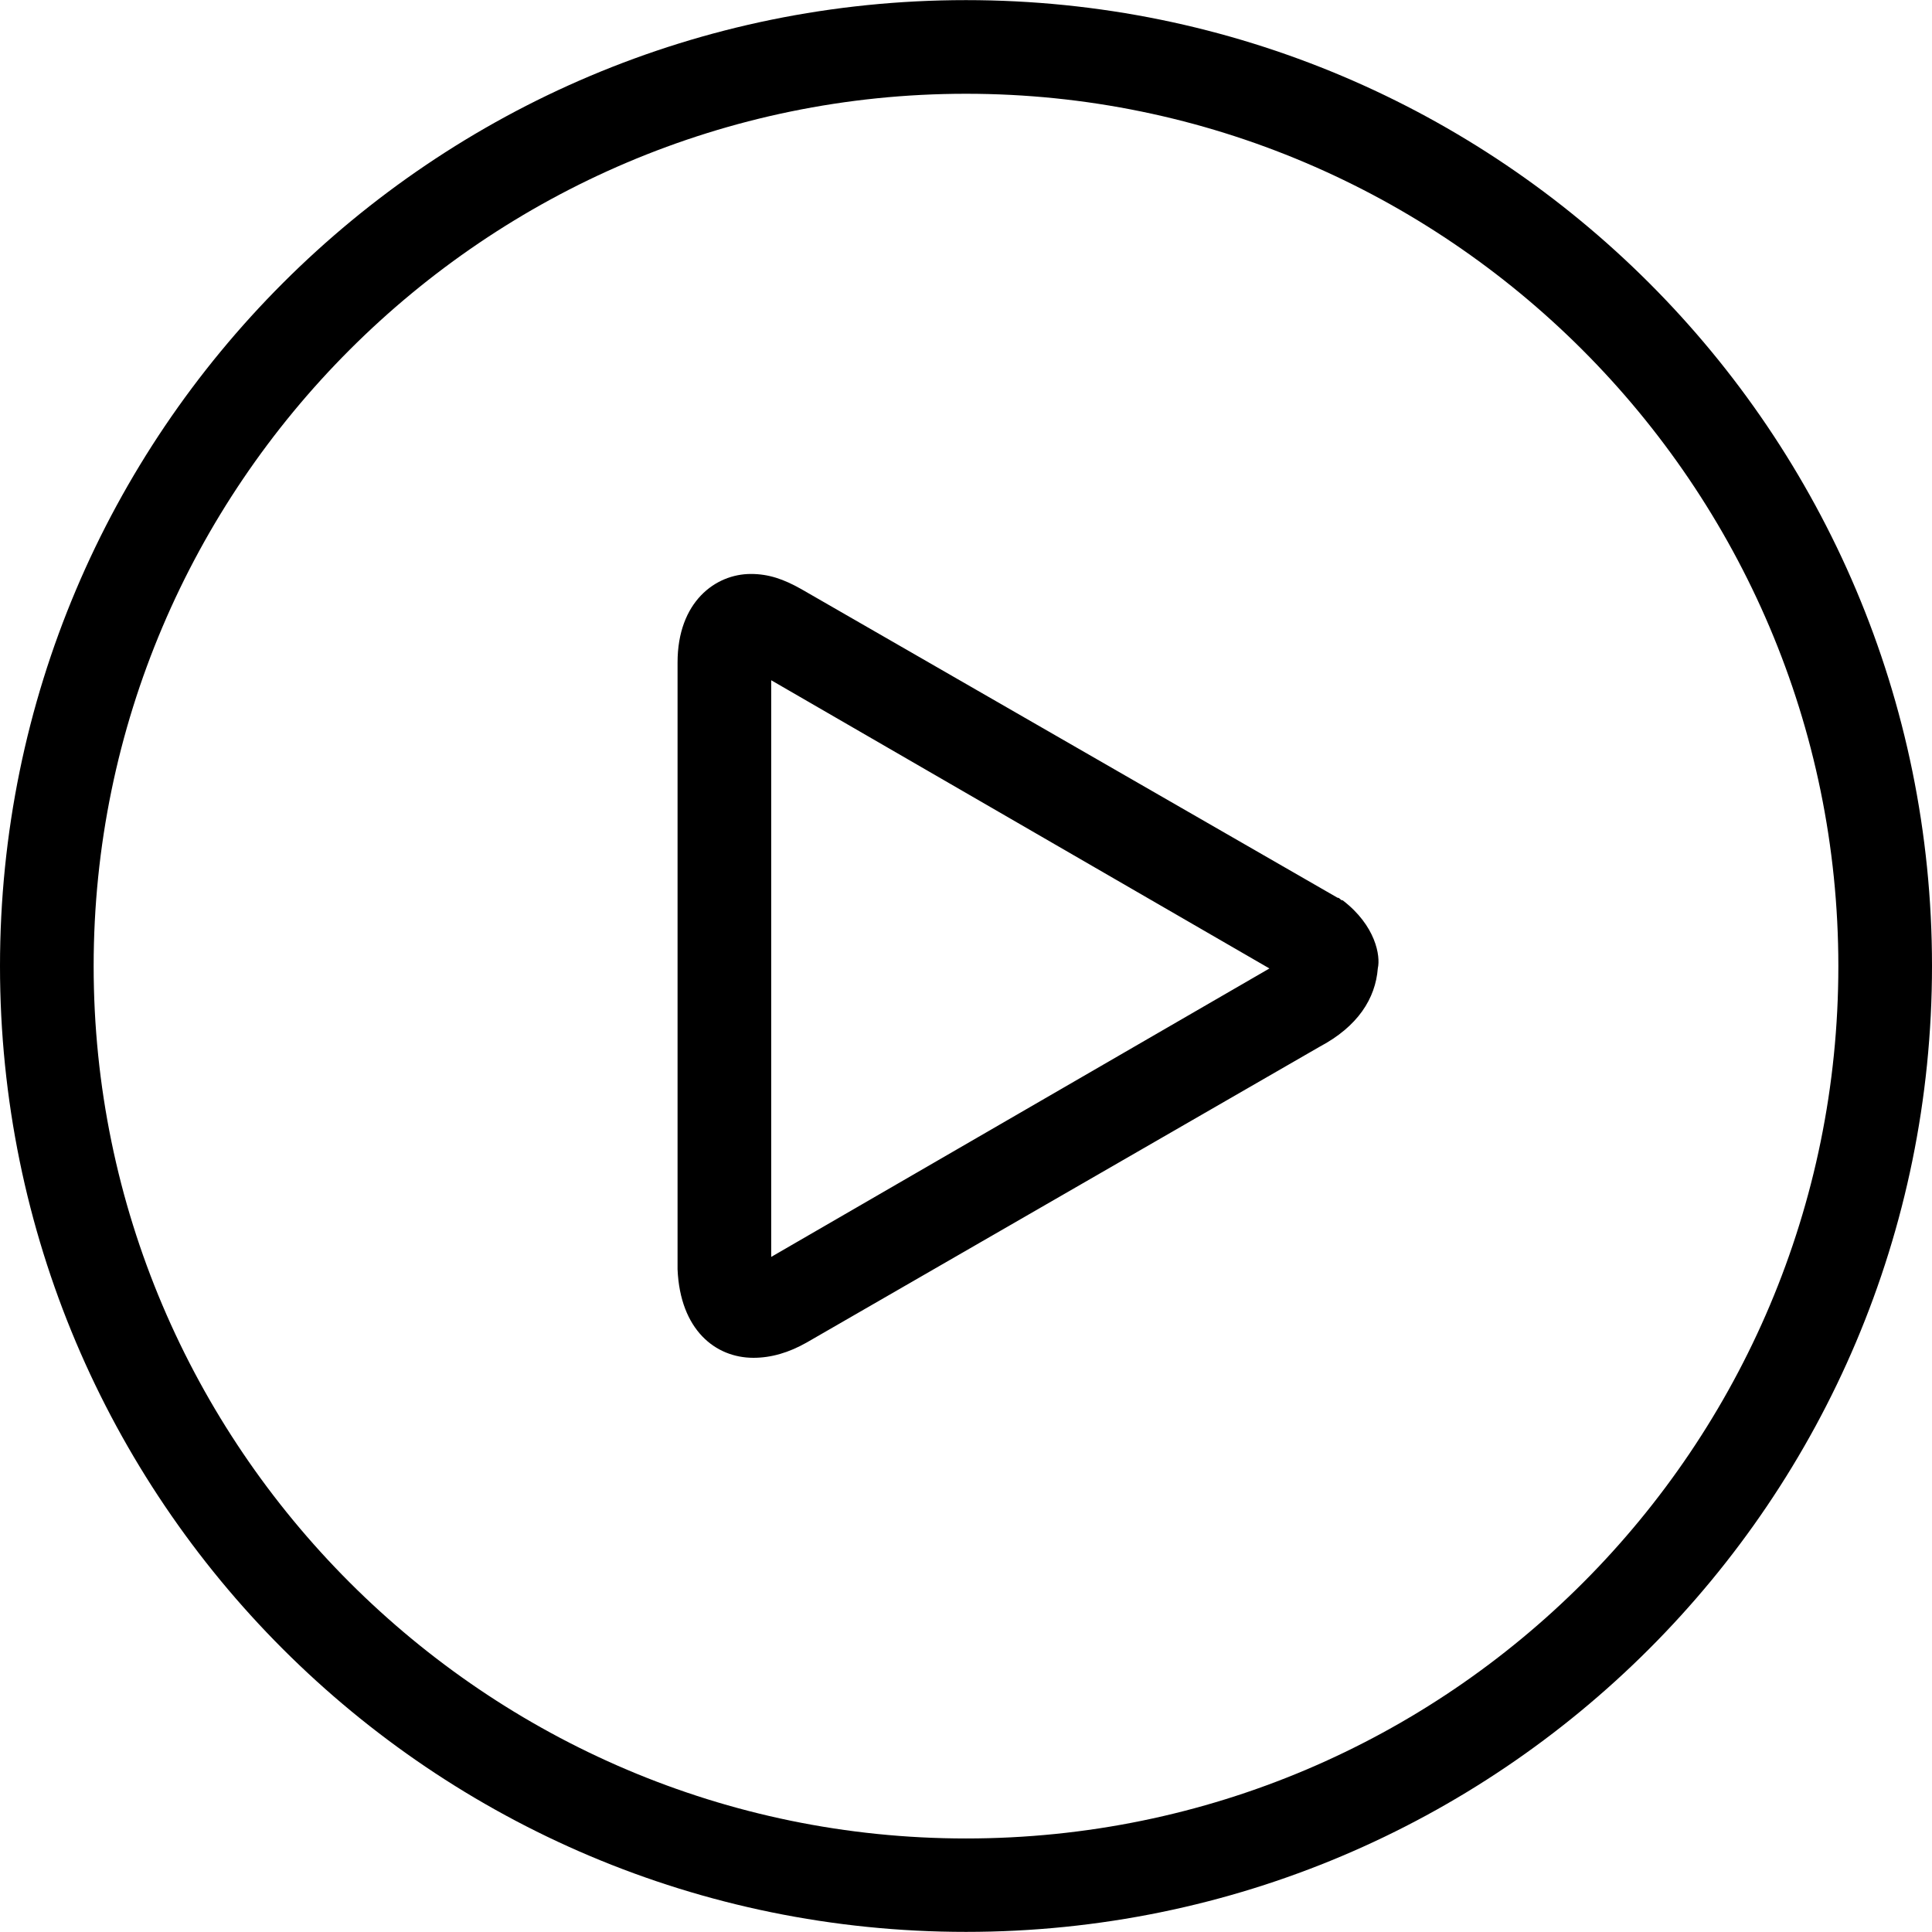
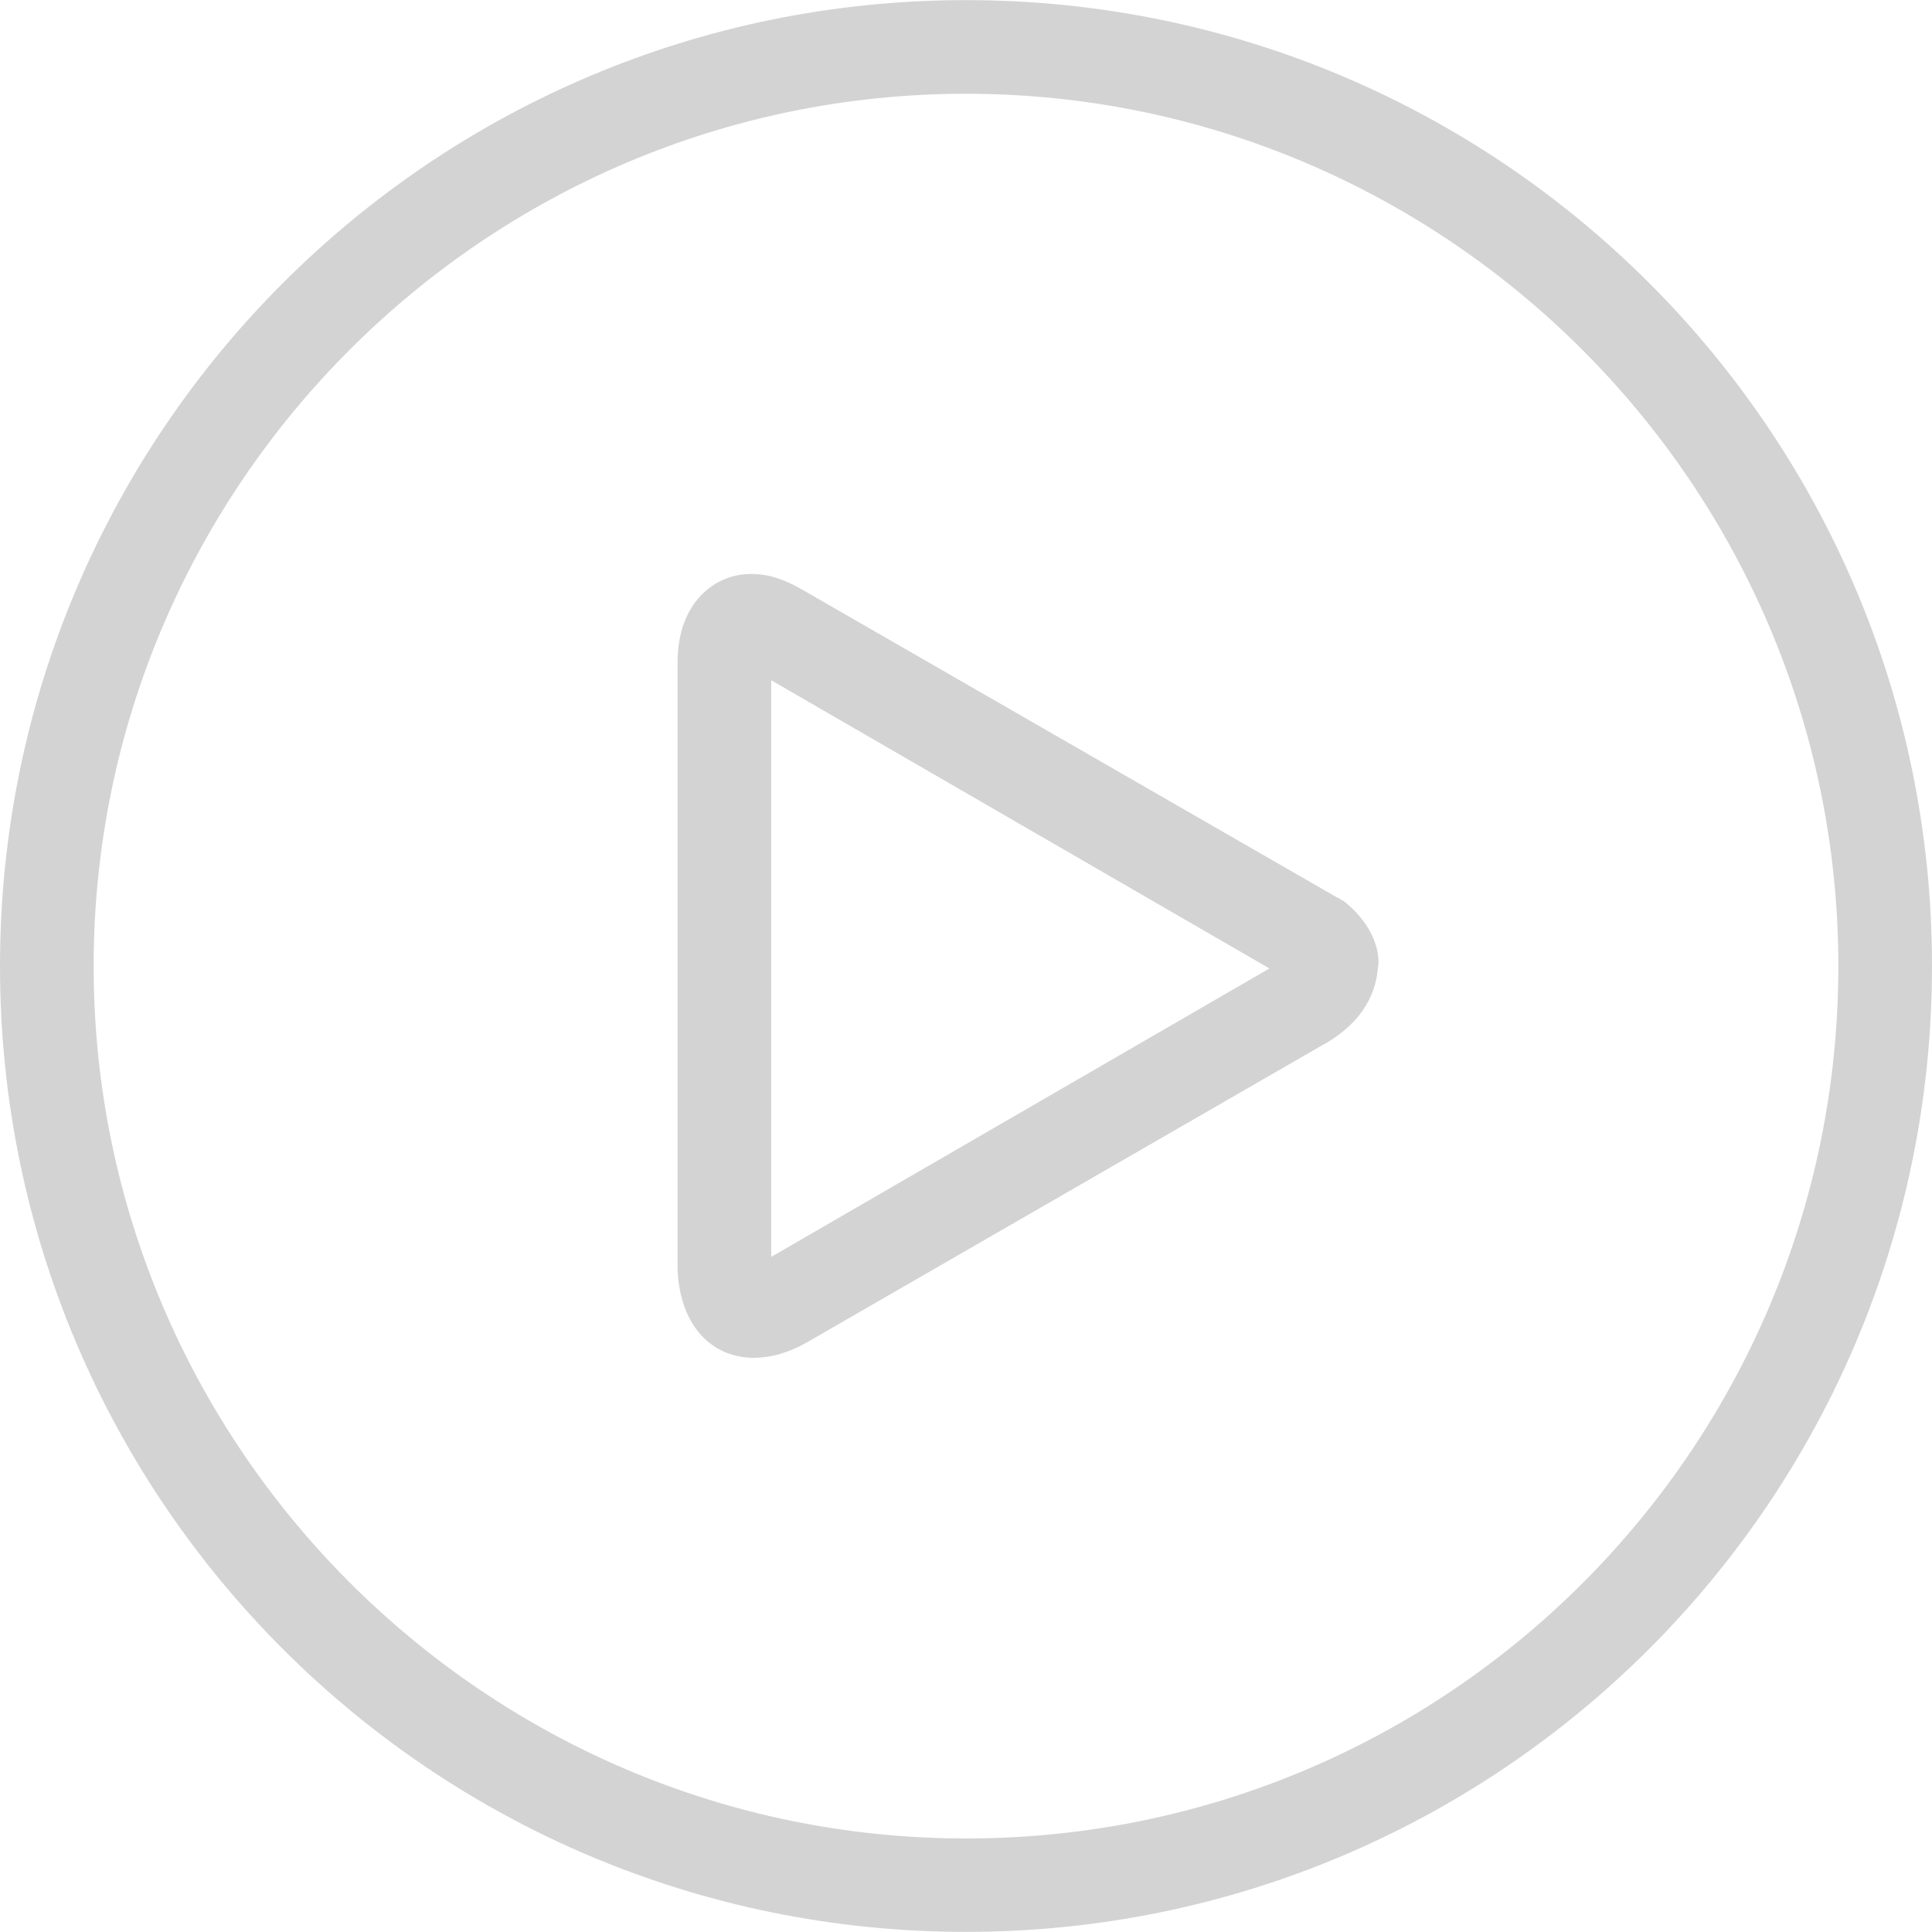
<svg xmlns="http://www.w3.org/2000/svg" version="1.1" id="Capa_1" x="0px" y="0px" viewBox="0 0 612.074 612.074" style="enable-background:new 0 0 612.074 612.074;" xml:space="preserve">
  <g>
-     <path d="M306.037,0.037C136.997,0.037,0,137.034,0,306.074s136.997,305.963,306.037,305.963S612.074,475.04,612.074,306   S475.077,0.037,306.037,0.037z M306.037,582.442c-152.203,0-276.368-124.165-276.368-276.368S153.834,29.706,306.037,29.706   s276.368,124.165,276.368,276.368S459.056,582.442,306.037,582.442z M425.381,285.232c-0.816,0-0.816-0.816-1.632-0.816   l-169.856-97.76c-5.637-3.189-10.384-4.821-16.021-4.821c-11.2,0-23.216,8.827-23.216,28.037v192.256   c0.816,19.211,12.016,28.037,24.032,28.037c5.637,0,11.2-1.632,16.837-4.821l162.587-93.754   c12.016-6.379,17.653-15.205,18.395-24.848C437.397,302.885,435.84,293.242,425.381,285.232z M244.325,398.197V215.509   l157.84,91.307L244.325,398.197z" />
+     <path fill="lightgray" d="M306.037,0.037C136.997,0.037,0,137.034,0,306.074s136.997,305.963,306.037,305.963S612.074,475.04,612.074,306   S475.077,0.037,306.037,0.037z M306.037,582.442c-152.203,0-276.368-124.165-276.368-276.368S153.834,29.706,306.037,29.706   s276.368,124.165,276.368,276.368S459.056,582.442,306.037,582.442z M425.381,285.232c-0.816,0-0.816-0.816-1.632-0.816   l-169.856-97.76c-5.637-3.189-10.384-4.821-16.021-4.821c-11.2,0-23.216,8.827-23.216,28.037v192.256   c0.816,19.211,12.016,28.037,24.032,28.037c5.637,0,11.2-1.632,16.837-4.821l162.587-93.754   c12.016-6.379,17.653-15.205,18.395-24.848C437.397,302.885,435.84,293.242,425.381,285.232z M244.325,398.197V215.509   l157.84,91.307L244.325,398.197z" />
  </g>
  <g>
</g>
  <g>
</g>
  <g>
</g>
  <g>
</g>
  <g>
</g>
  <g>
</g>
  <g>
</g>
  <g>
</g>
  <g>
</g>
  <g>
</g>
  <g>
</g>
  <g>
</g>
  <g>
</g>
  <g>
</g>
  <g>
</g>
</svg>
